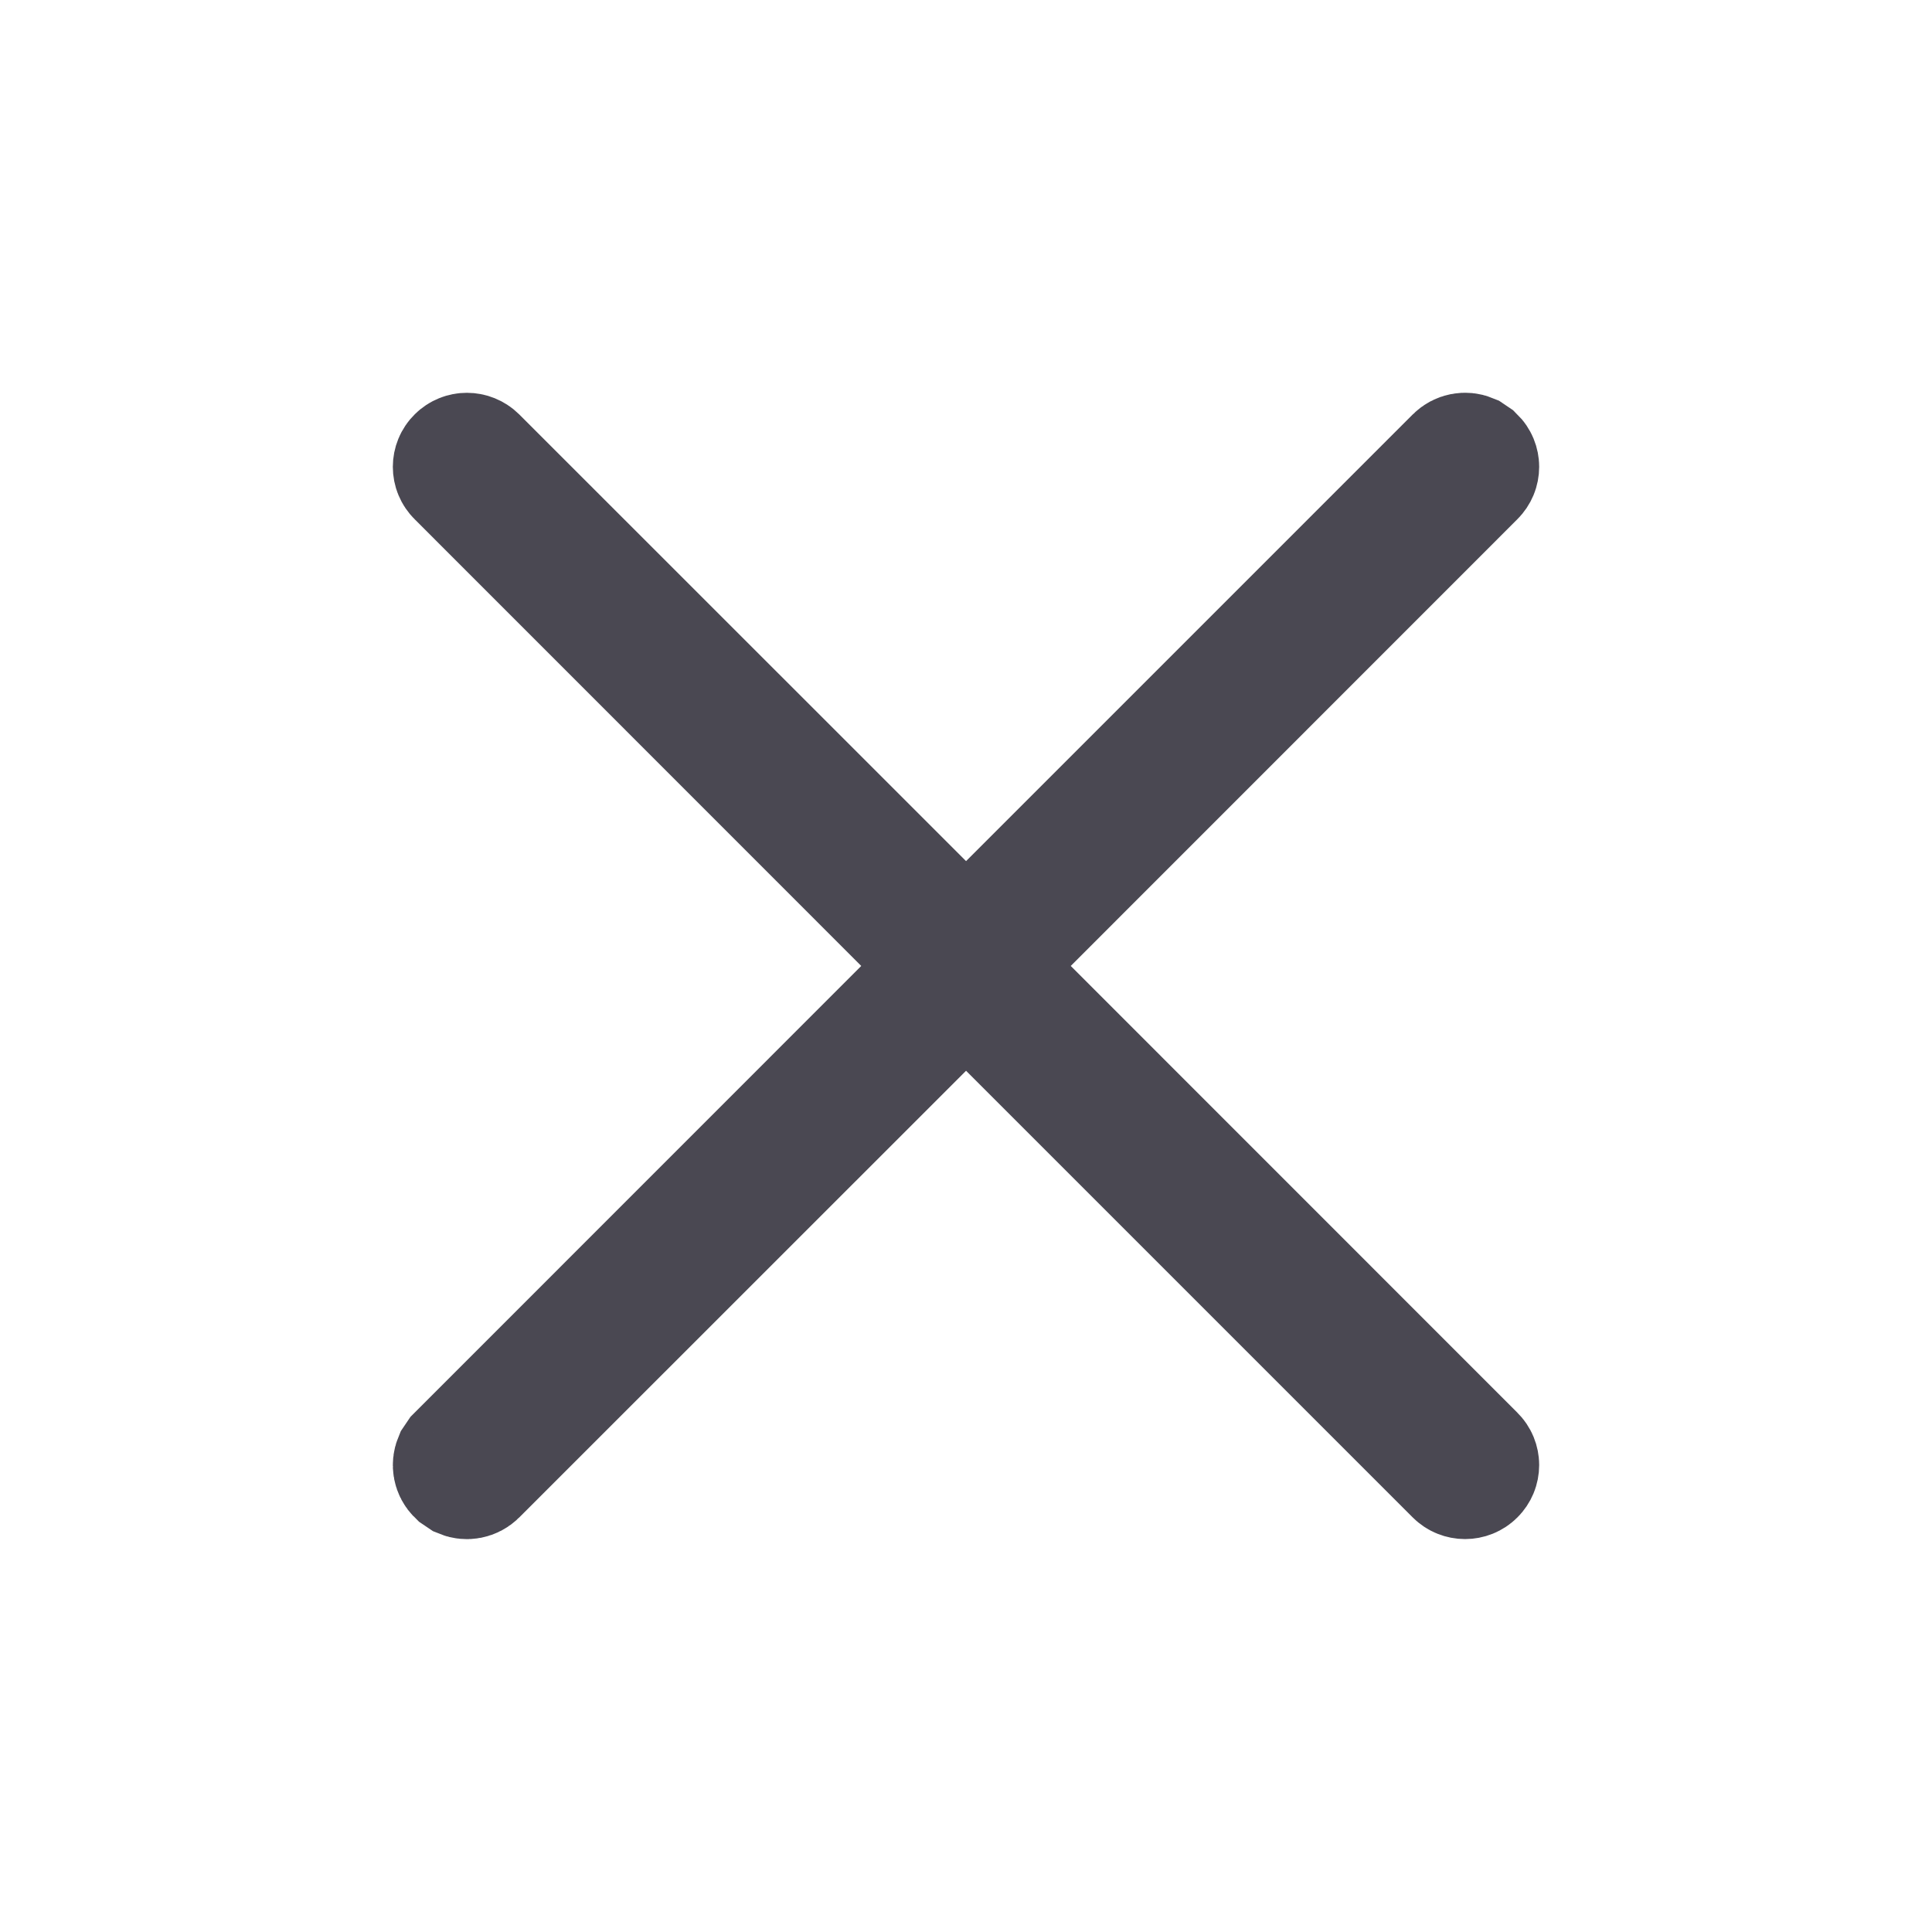
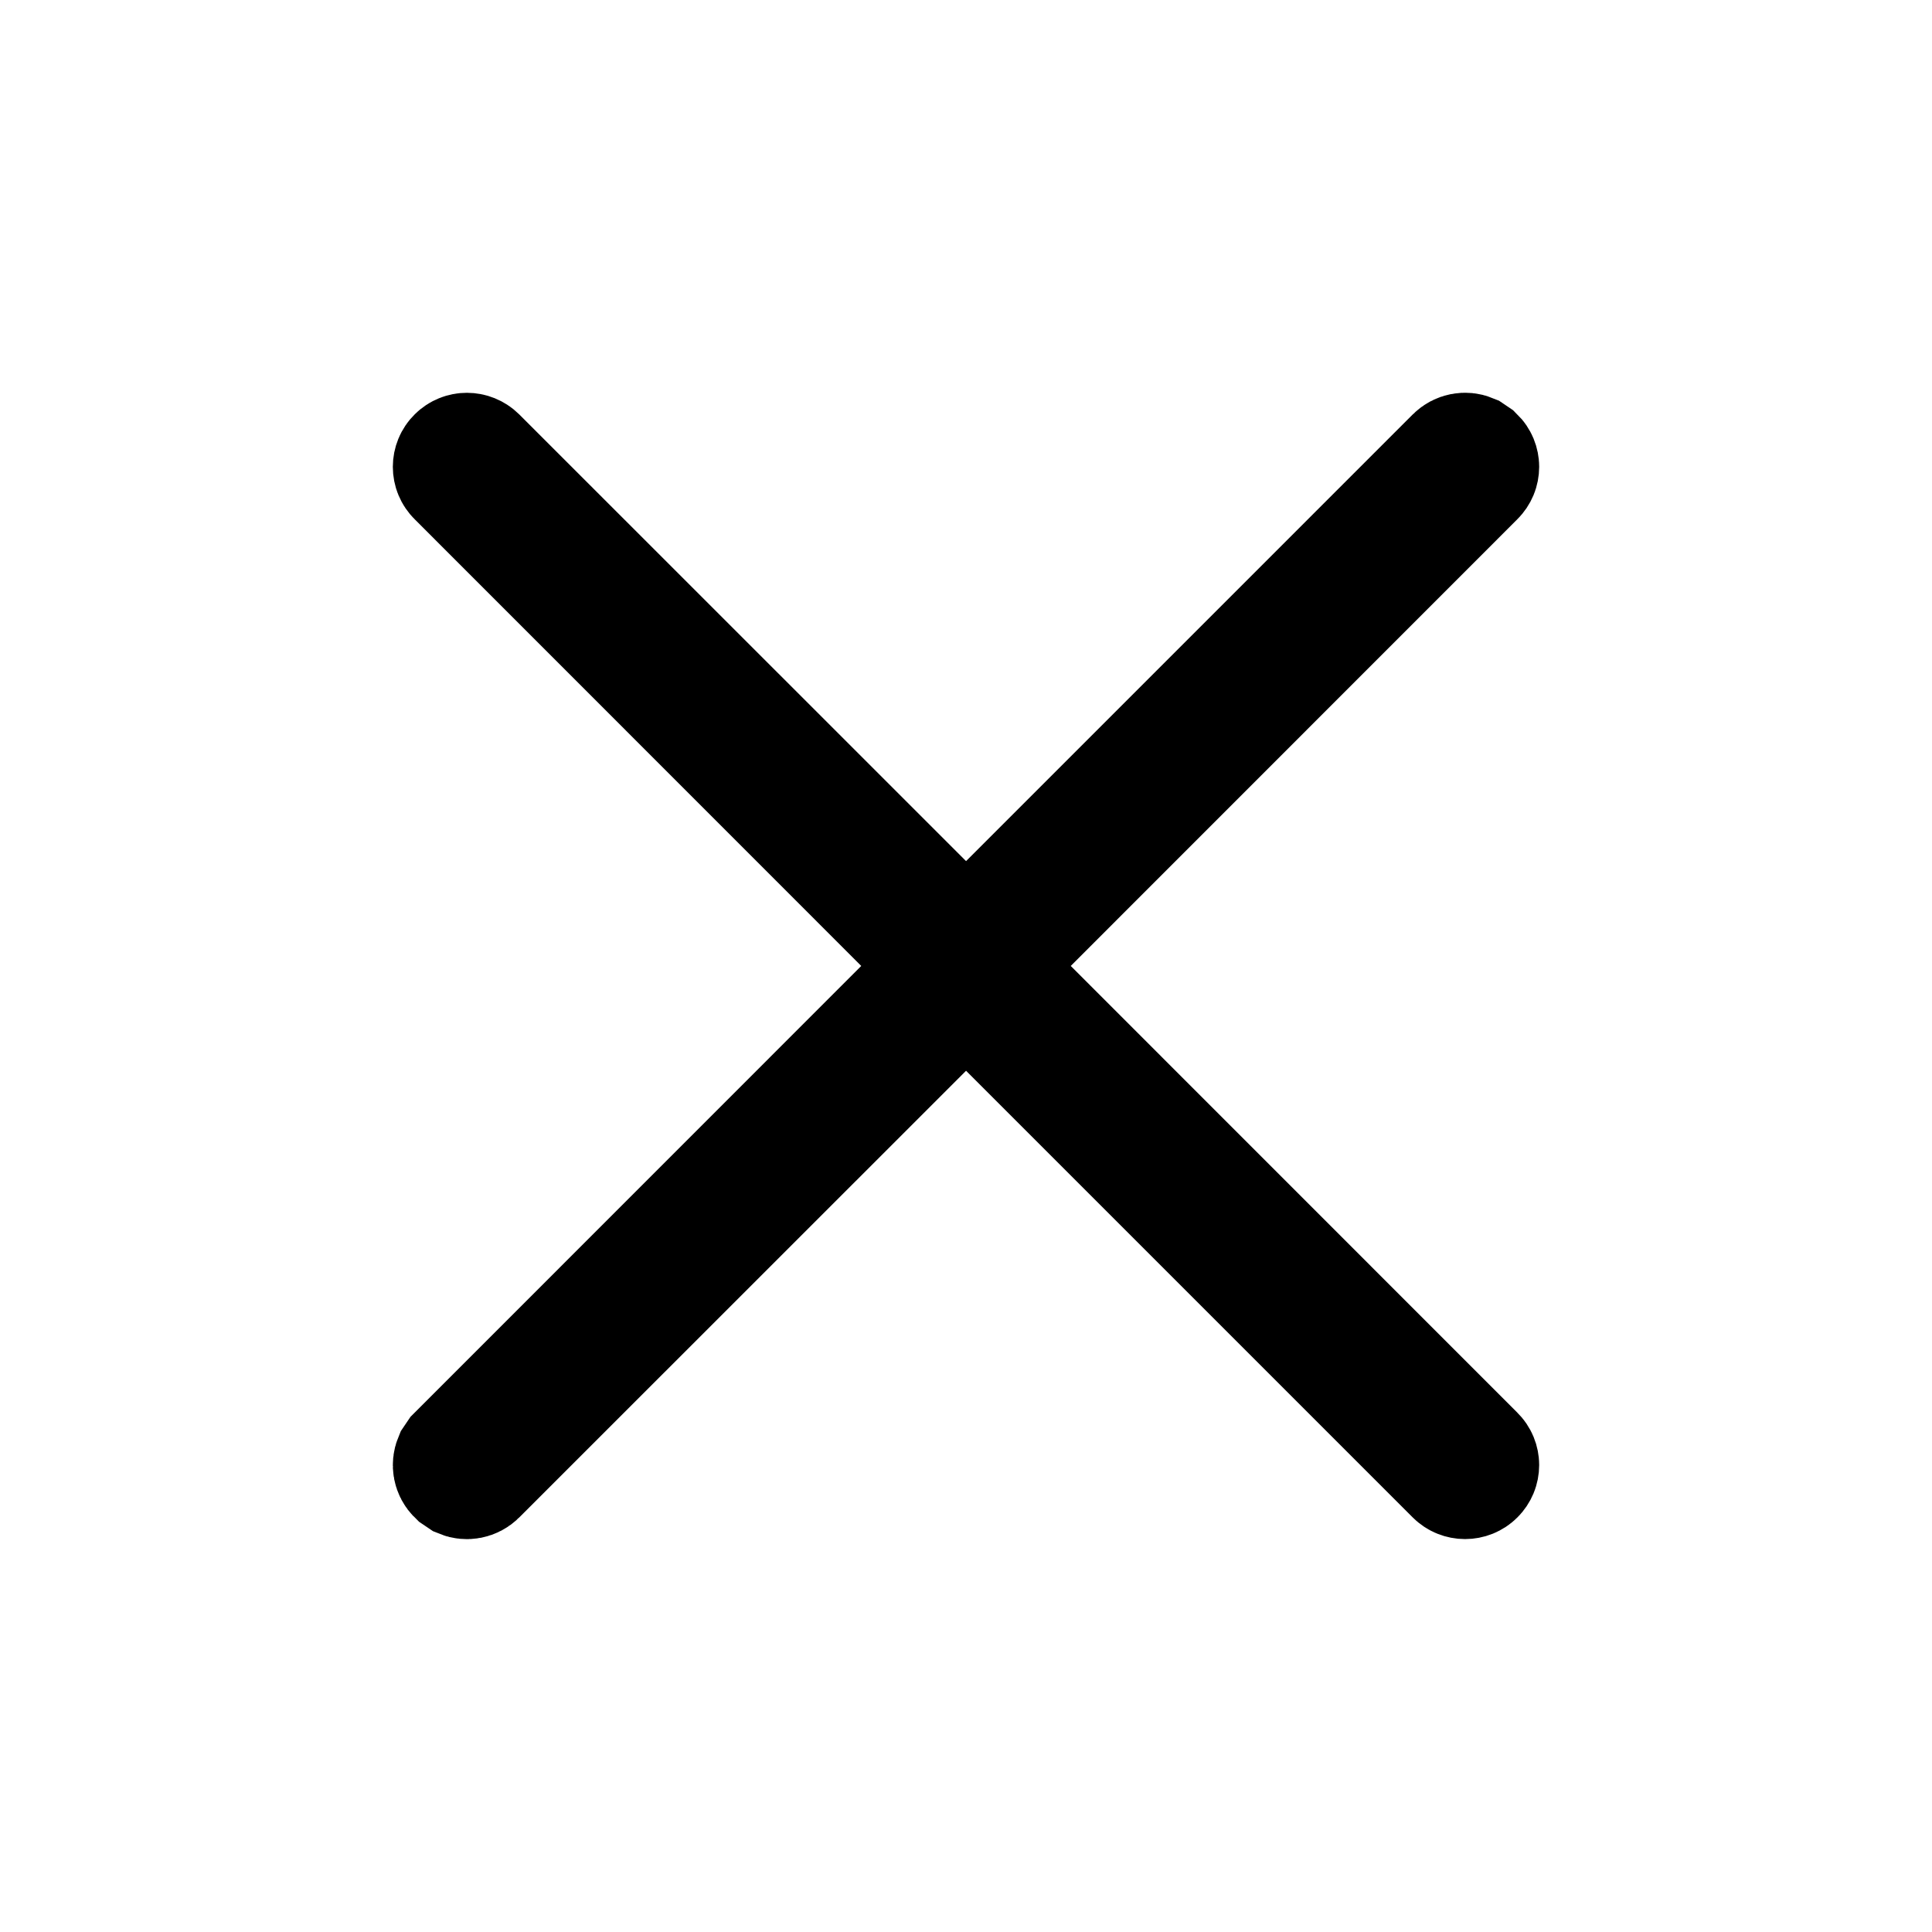
<svg xmlns="http://www.w3.org/2000/svg" width="16" height="16" viewBox="0 0 16 16" fill="none">
-   <path d="M12.176 3.761L12.213 3.786C12.258 3.83 12.258 3.902 12.213 3.946L8.514 7.646L8.161 8L12.213 12.053C12.258 12.097 12.258 12.169 12.213 12.213C12.169 12.257 12.097 12.257 12.053 12.213L8 8.16L7.647 8.514L3.947 12.213C3.914 12.246 3.865 12.255 3.824 12.238L3.787 12.213C3.753 12.18 3.745 12.131 3.762 12.09L3.787 12.053L7.839 8L7.486 7.646L3.787 3.946C3.742 3.902 3.742 3.83 3.787 3.786C3.831 3.742 3.902 3.742 3.947 3.786L7.647 7.485L8 7.839L12.053 3.786C12.086 3.753 12.135 3.744 12.176 3.761Z" fill="#4A4852" stroke="#4A4852" />
+   <path d="M12.176 3.761L12.213 3.786C12.258 3.83 12.258 3.902 12.213 3.946L8.514 7.646L8.161 8L12.213 12.053C12.258 12.097 12.258 12.169 12.213 12.213C12.169 12.257 12.097 12.257 12.053 12.213L8 8.16L7.647 8.514L3.947 12.213C3.914 12.246 3.865 12.255 3.824 12.238L3.787 12.213C3.753 12.18 3.745 12.131 3.762 12.09L3.787 12.053L7.839 8L7.486 7.646L3.787 3.946C3.742 3.902 3.742 3.83 3.787 3.786C3.831 3.742 3.902 3.742 3.947 3.786L7.647 7.485L8 7.839L12.053 3.786C12.086 3.753 12.135 3.744 12.176 3.761Z" fill="currentColor" stroke="currentColor" />
</svg>
